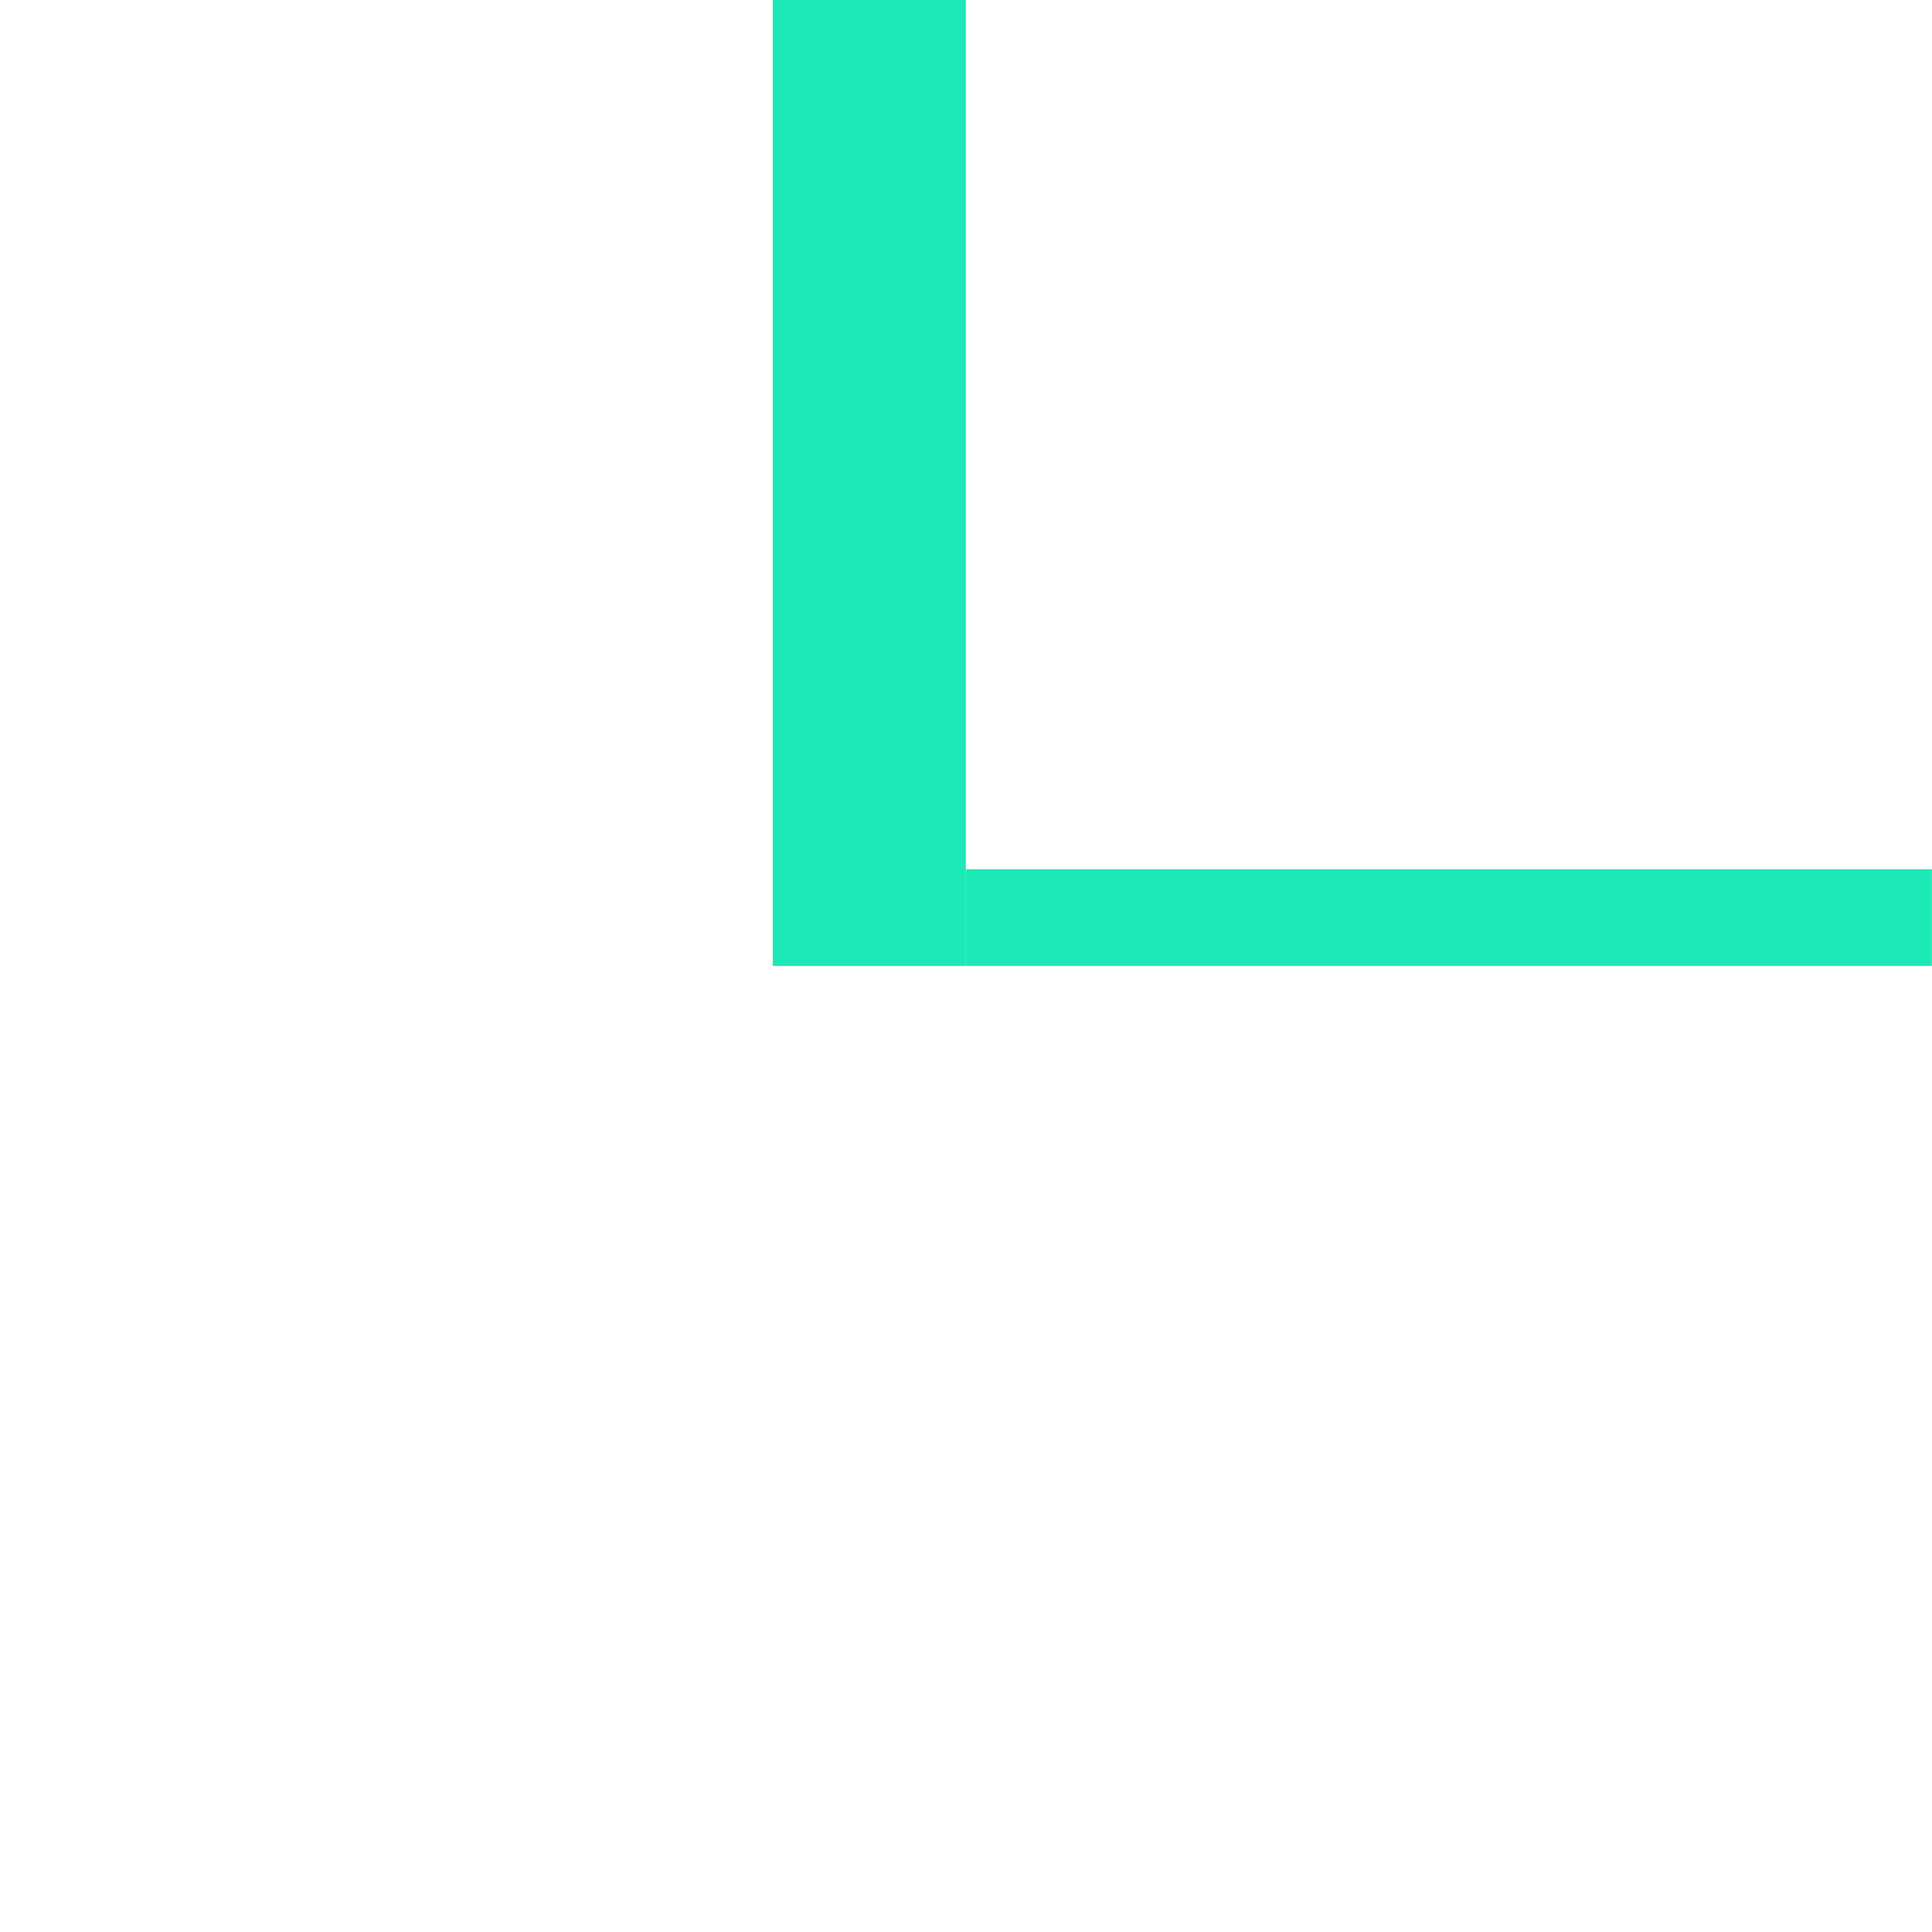
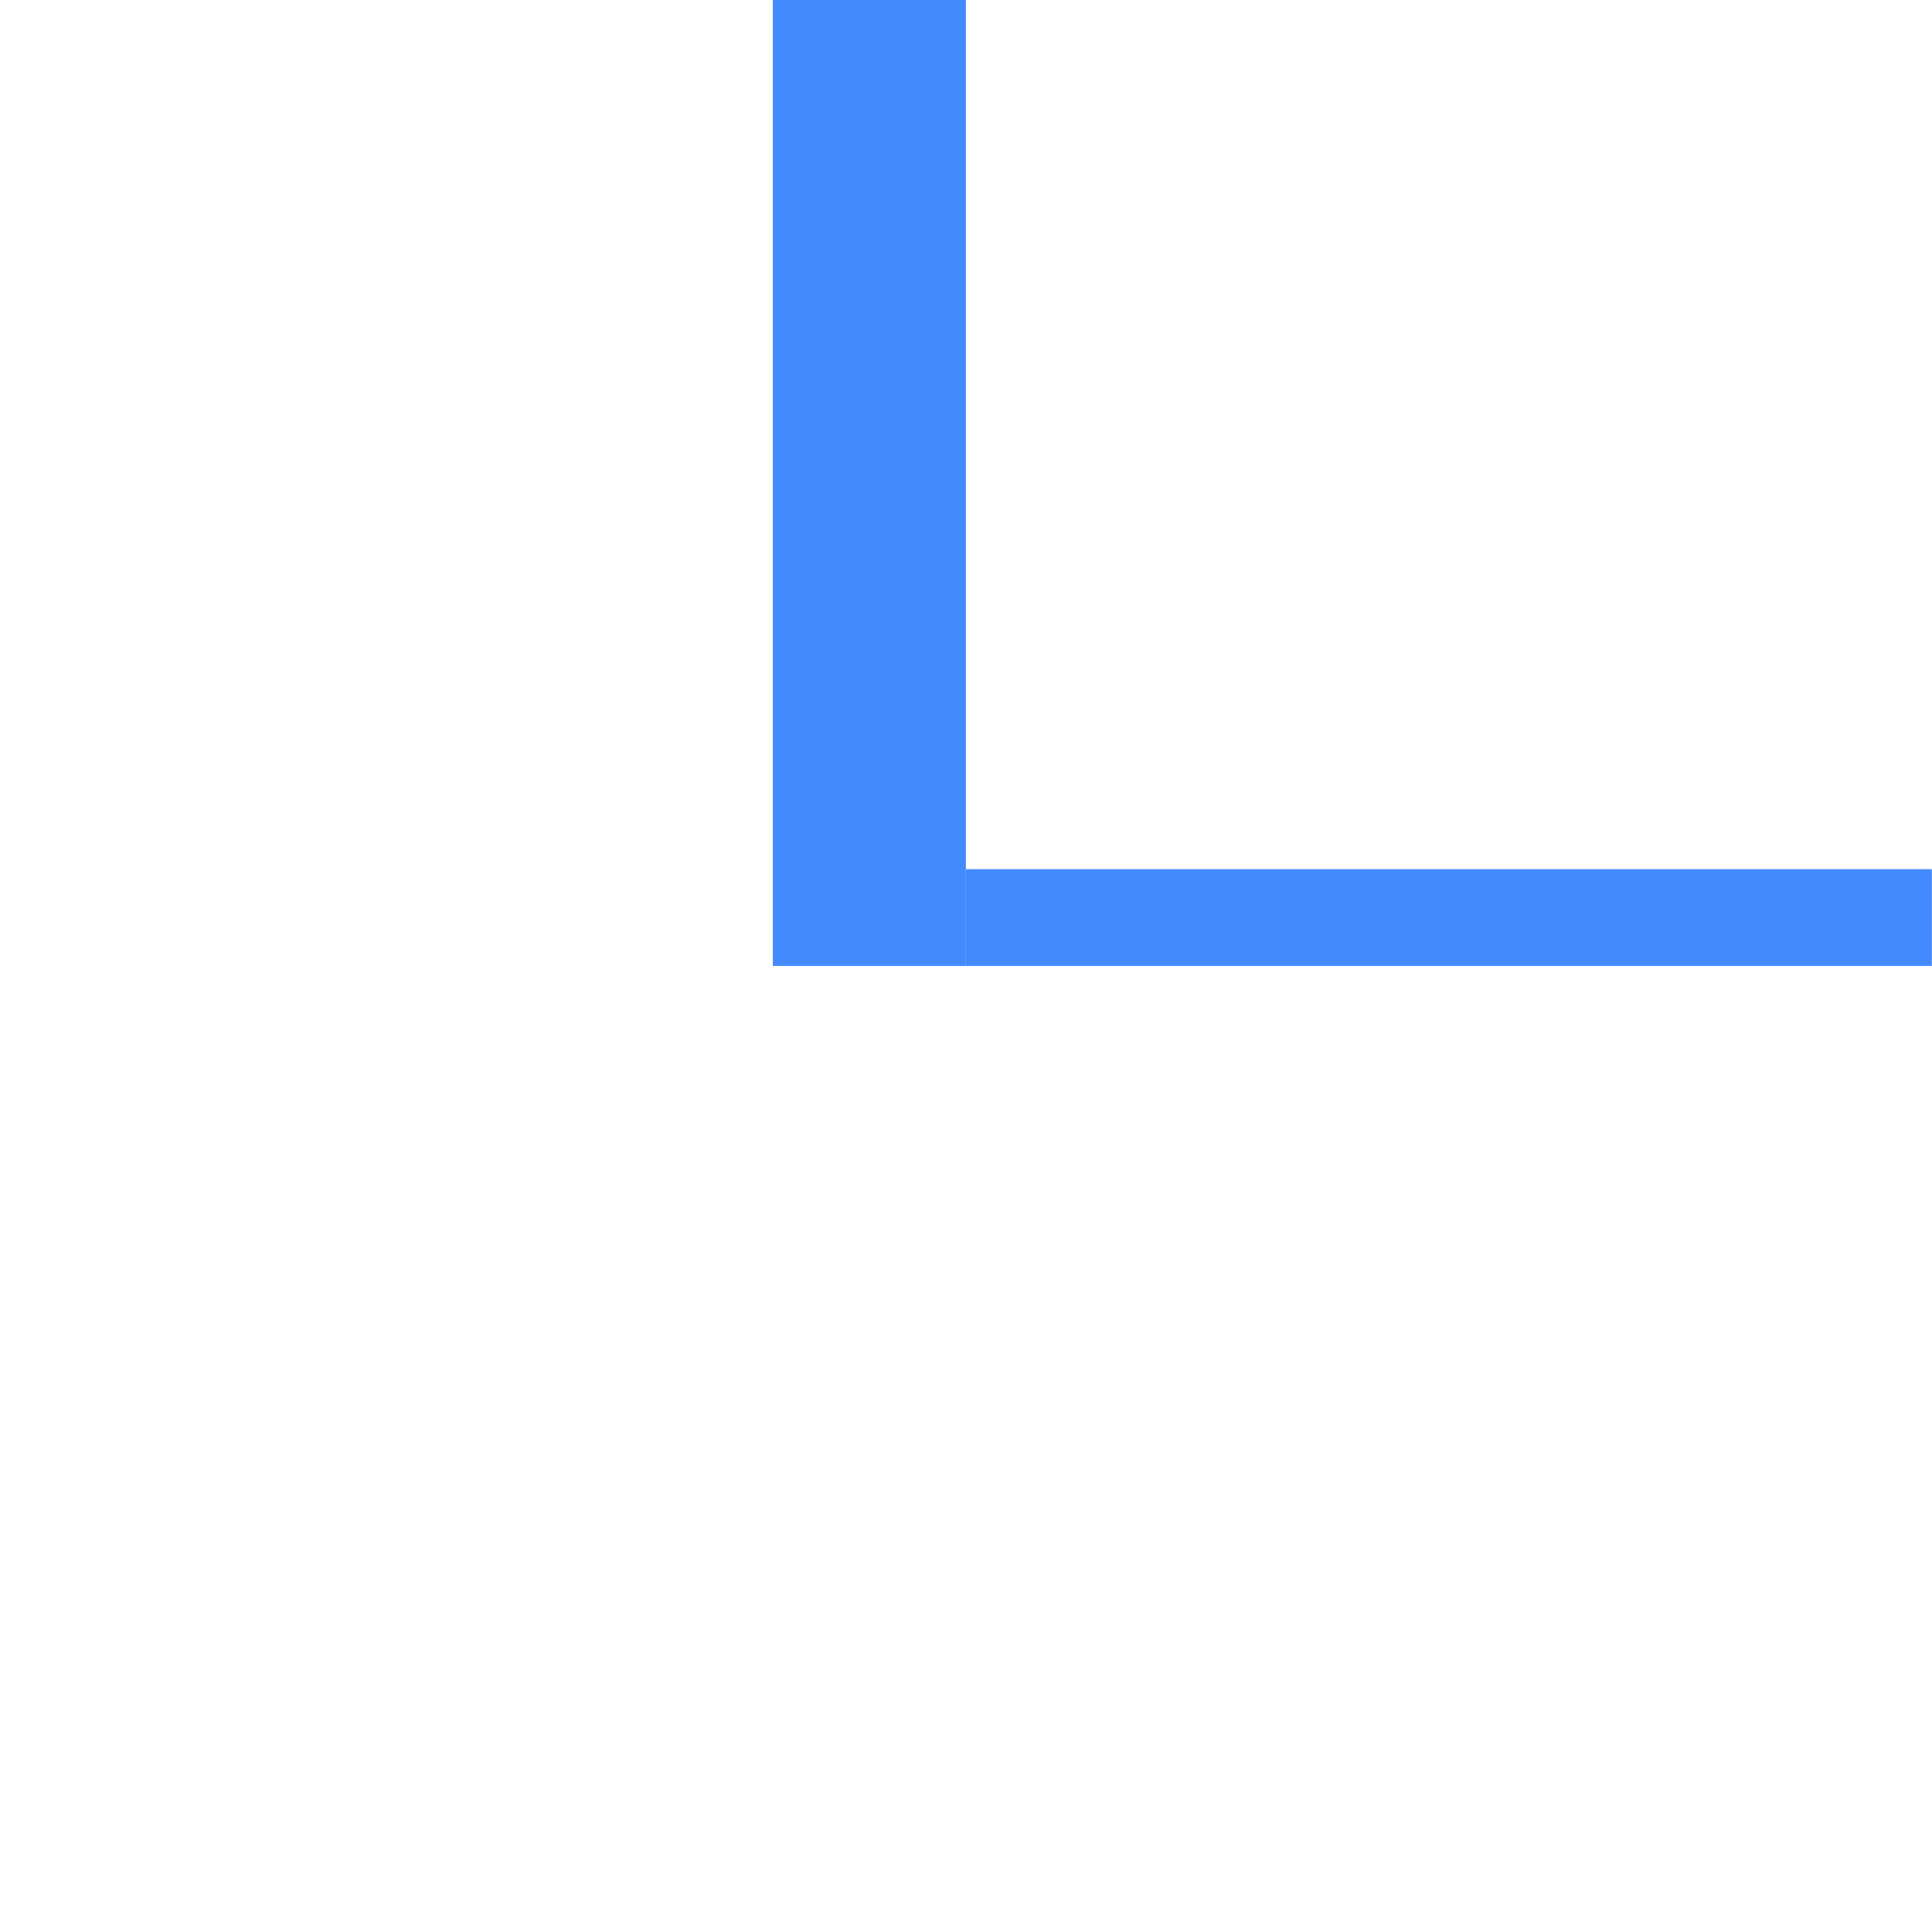
<svg xmlns="http://www.w3.org/2000/svg" width="20" height="20" viewBox="0 0 5.292 5.292" version="1.1" id="svg8">
  <defs id="defs2" />
  <g id="layer1" transform="translate(0,-291.7083)">
    <g id="g847" transform="matrix(0.05207439,0,0,0.05207453,-0.9012516,282.412)">
      <g id="g851">
        <g id="g1059" transform="matrix(1.998622,0,0,1.998619,17.32448,-313.5231)">
          <path style="opacity:1;fill:none;fill-opacity:0.494;stroke:#ffffff00;stroke-width:0.07;stroke-linecap:round;stroke-linejoin:round;stroke-miterlimit:4;stroke-dasharray:none;stroke-dashoffset:0;stroke-opacity:1;paint-order:stroke fill markers" d="M 25.4,271.6 -8.0000008e-7,246.2 H 50.8 Z" id="path883" />
          <path id="path880" d="m 25.4,271.6 25.4,25.4 H 0 Z" style="opacity:1;fill:none;fill-opacity:0.494;stroke:#ffffff00;stroke-width:0.07;stroke-linecap:round;stroke-linejoin:round;stroke-miterlimit:4;stroke-dasharray:none;stroke-dashoffset:0;stroke-opacity:1;paint-order:stroke fill markers" />
          <rect ry="5.053" y="253.849" x="7.649" height="35.529" width="35.529" id="rect870" style="opacity:1;fill:none;fill-opacity:0.494;stroke:#ffffff00;stroke-width:0.062;stroke-linecap:round;stroke-linejoin:round;stroke-miterlimit:4;stroke-dasharray:none;stroke-dashoffset:0;stroke-opacity:1;paint-order:stroke fill markers" />
          <circle r="25.397" cy="271.6" cx="25.4" id="path872" style="opacity:1;fill:none;fill-opacity:0.494;stroke:#ffffff00;stroke-width:0.076;stroke-linecap:round;stroke-linejoin:round;stroke-miterlimit:4;stroke-dasharray:none;stroke-dashoffset:0;stroke-opacity:1;paint-order:stroke fill markers" />
          <circle transform="rotate(-45)" cx="-174.09" cy="210.011" r="12.656" id="path876" style="opacity:1;fill:none;fill-opacity:0.494;stroke:#ffffff00;stroke-width:0.074;stroke-linecap:round;stroke-linejoin:round;stroke-miterlimit:4;stroke-dasharray:none;stroke-dashoffset:0;stroke-opacity:1;paint-order:stroke fill markers" />
          <path id="path904" d="m 25.4,271.6 -25.4,25.4 v -50.8 z" style="opacity:1;fill:none;fill-opacity:0.494;stroke:#ffffff00;stroke-width:0.07;stroke-linecap:round;stroke-linejoin:round;stroke-miterlimit:4;stroke-dasharray:none;stroke-dashoffset:0;stroke-opacity:1;paint-order:stroke fill markers" />
          <path style="opacity:1;fill:none;fill-opacity:0.494;stroke:#ffffff00;stroke-width:0.07;stroke-linecap:round;stroke-linejoin:round;stroke-miterlimit:4;stroke-dasharray:none;stroke-dashoffset:0;stroke-opacity:1;paint-order:stroke fill markers" d="m 25.4,271.6 25.4,-25.4 v 50.8 z" id="path906" />
          <rect ry="5.051" y="256.393" x="2.566" height="30.44" width="45.694" id="rect837" style="opacity:1;fill:none;fill-opacity:0.494;stroke:#ffffff00;stroke-width:0.066;stroke-linecap:round;stroke-linejoin:round;stroke-miterlimit:4;stroke-dasharray:none;stroke-dashoffset:0;stroke-opacity:1;paint-order:stroke fill markers" />
          <rect style="opacity:1;fill:none;fill-opacity:0.494;stroke:#ffffff00;stroke-width:0.066;stroke-linecap:round;stroke-linejoin:round;stroke-miterlimit:4;stroke-dasharray:none;stroke-dashoffset:0;stroke-opacity:1;paint-order:stroke fill markers" id="rect831" width="45.694" height="30.441" x="248.766" y="-40.633" ry="5.051" transform="rotate(90)" />
        </g>
      </g>
    </g>
    <path style="opacity:1;fill:#ffc107;fill-opacity:1;stroke:none;stroke-width:0.386;stroke-miterlimit:4;stroke-dasharray:none;stroke-opacity:1" d="m 50.206,401.677 c 110.217,0.713 55.109,0.356 0,0 z" id="rect997" />
    <g id="layer1-5" transform="translate(-49.82829,-54.46449)">
      <g id="g839" transform="translate(45.59496,51.81866)">
-         <rect style="opacity:1;fill:#1de9b6;fill-opacity:1;stroke:none;stroke-width:1.183;stroke-linecap:round;stroke-linejoin:round;stroke-miterlimit:4;stroke-dasharray:none;stroke-dashoffset:0;stroke-opacity:1" id="rect834" width="0.529" height="2.646" x="6.35" y="294.354" />
-         <rect style="fill:#1de9b6;fill-opacity:1;stroke:none;stroke-width:0.986;stroke-linecap:round;stroke-linejoin:round" id="rect847" width="2.646" height="0.265" x="6.879" y="296.735" />
+         <rect style="opacity:1;fill:#448aff;fill-opacity:1;stroke:none;stroke-width:1.183;stroke-linecap:round;stroke-linejoin:round;stroke-miterlimit:4;stroke-dasharray:none;stroke-dashoffset:0;stroke-opacity:1" id="rect834" width="0.529" height="2.646" x="6.35" y="294.354" />
+         <rect style="fill:#448aff;fill-opacity:1;stroke:none;stroke-width:0.986;stroke-linecap:round;stroke-linejoin:round" id="rect847" width="2.646" height="0.265" x="6.879" y="296.735" />
      </g>
    </g>
  </g>
</svg>
